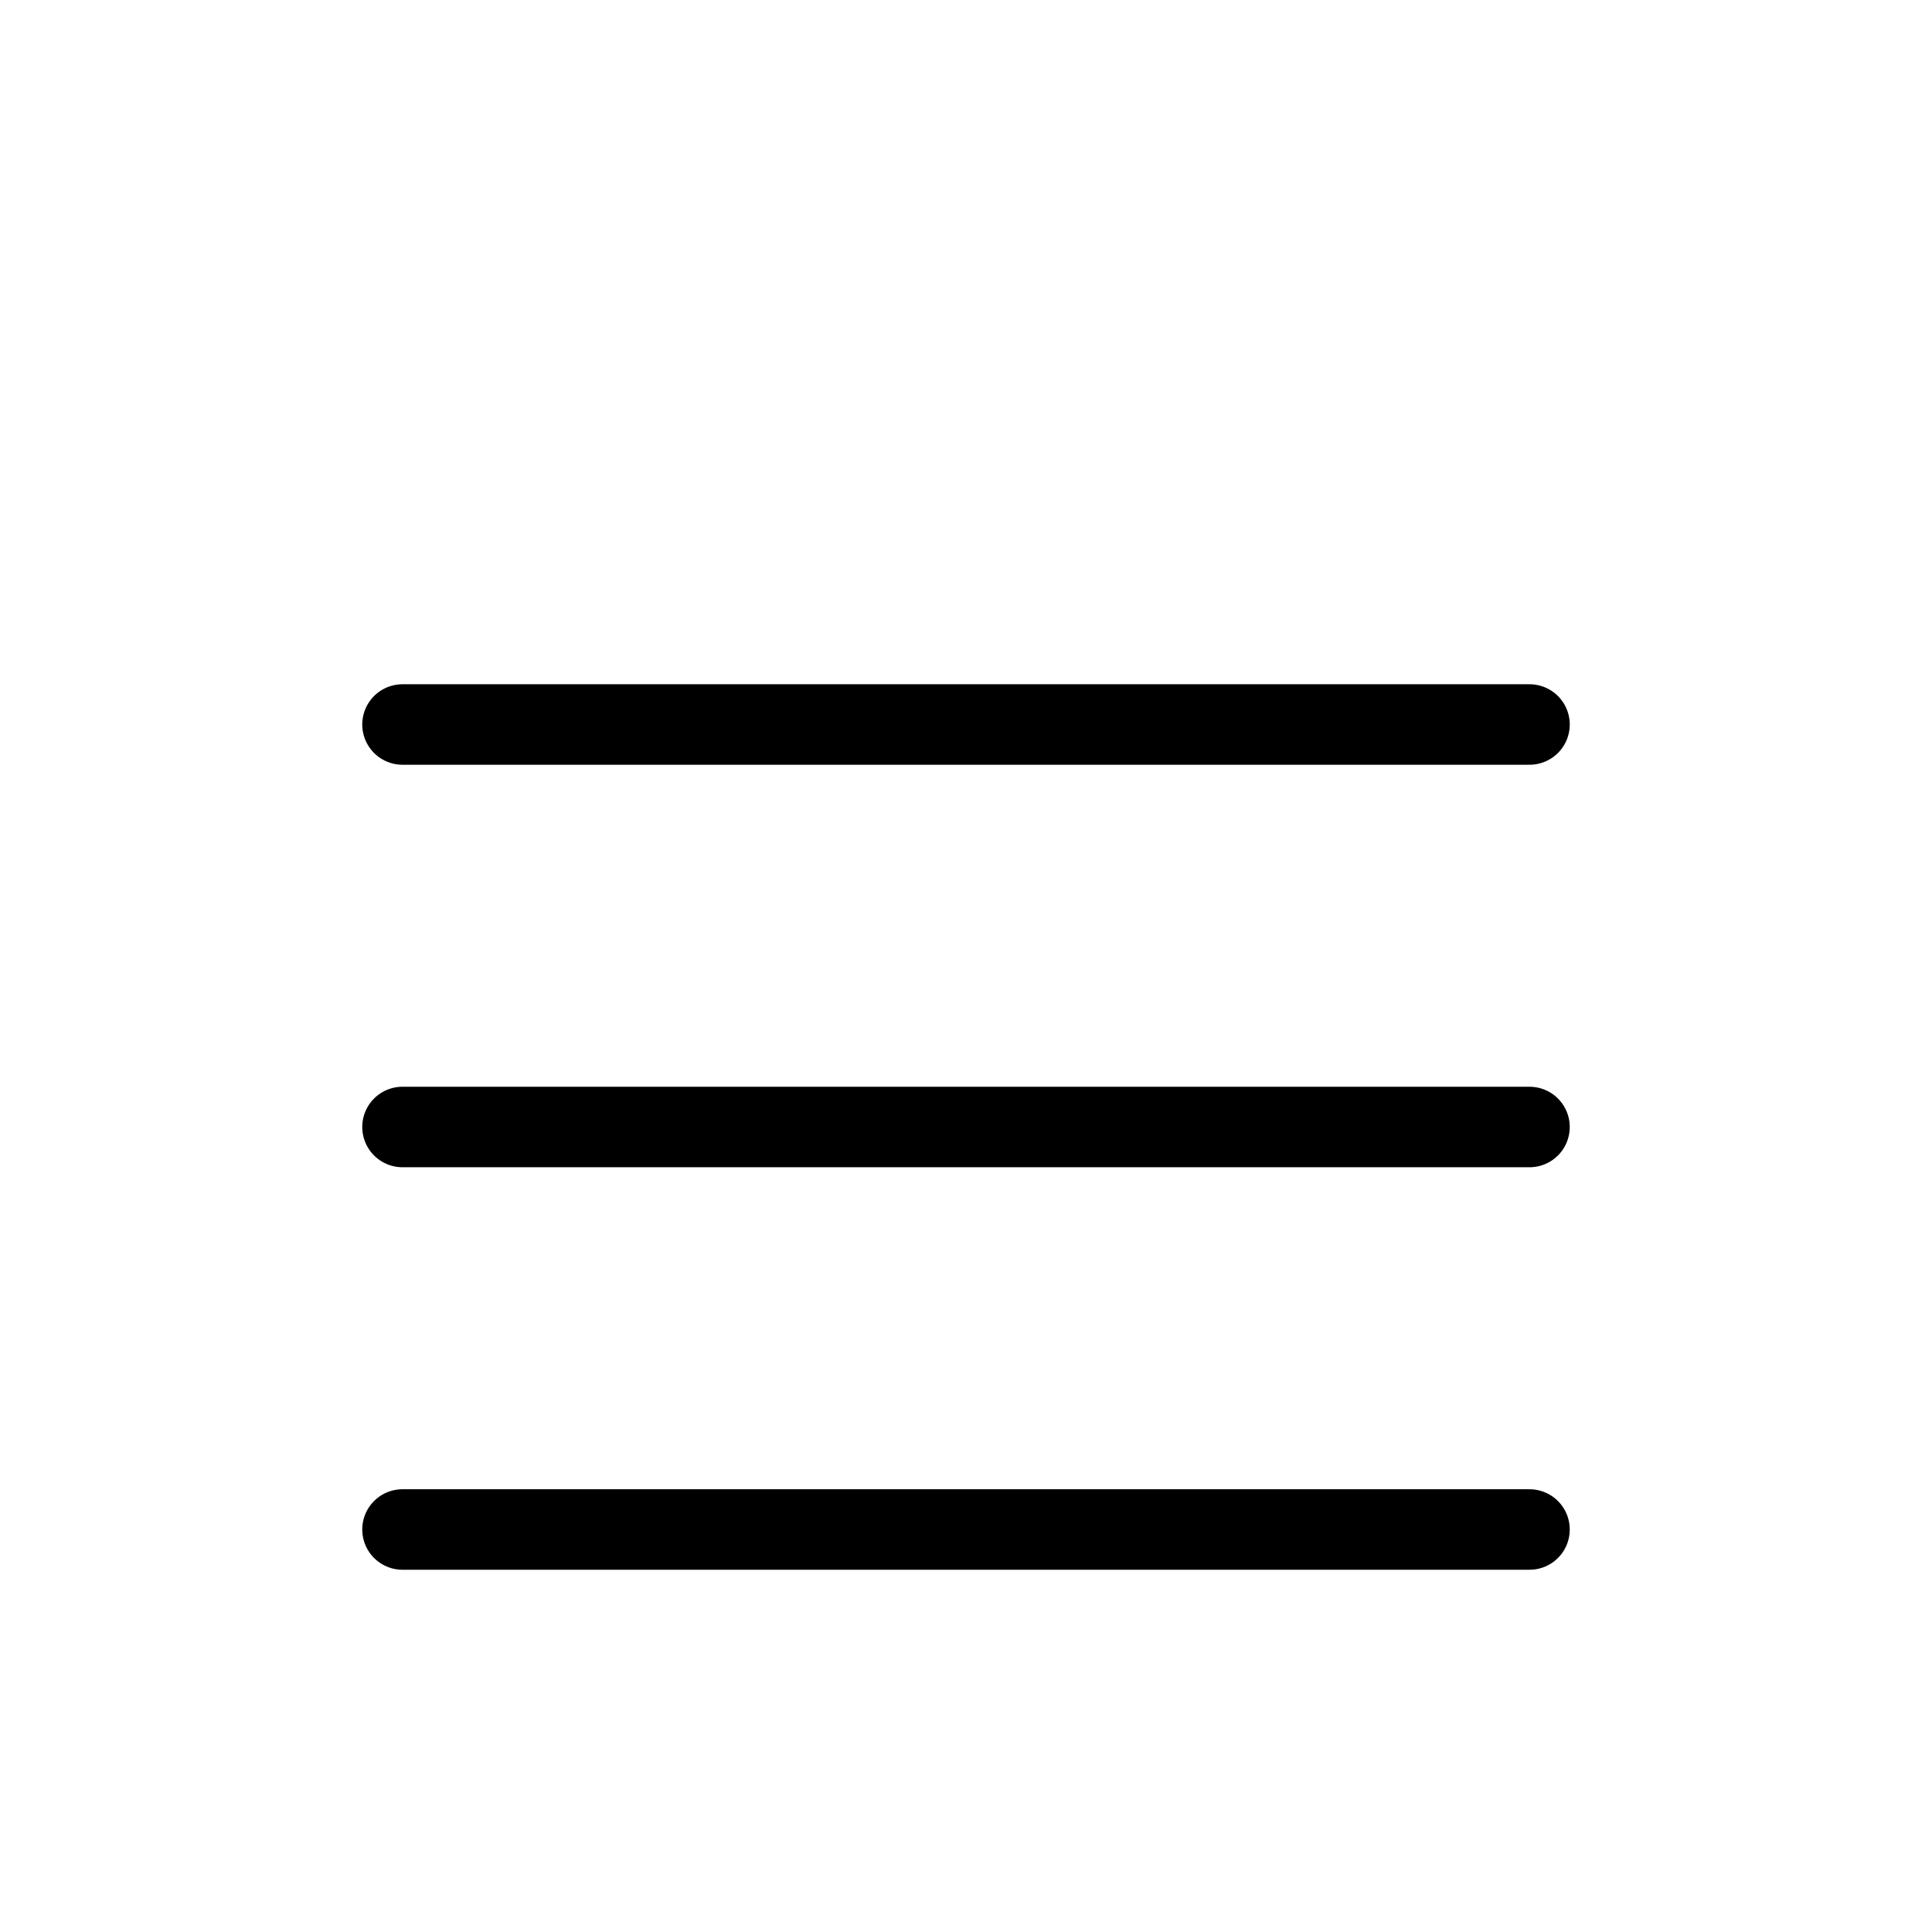
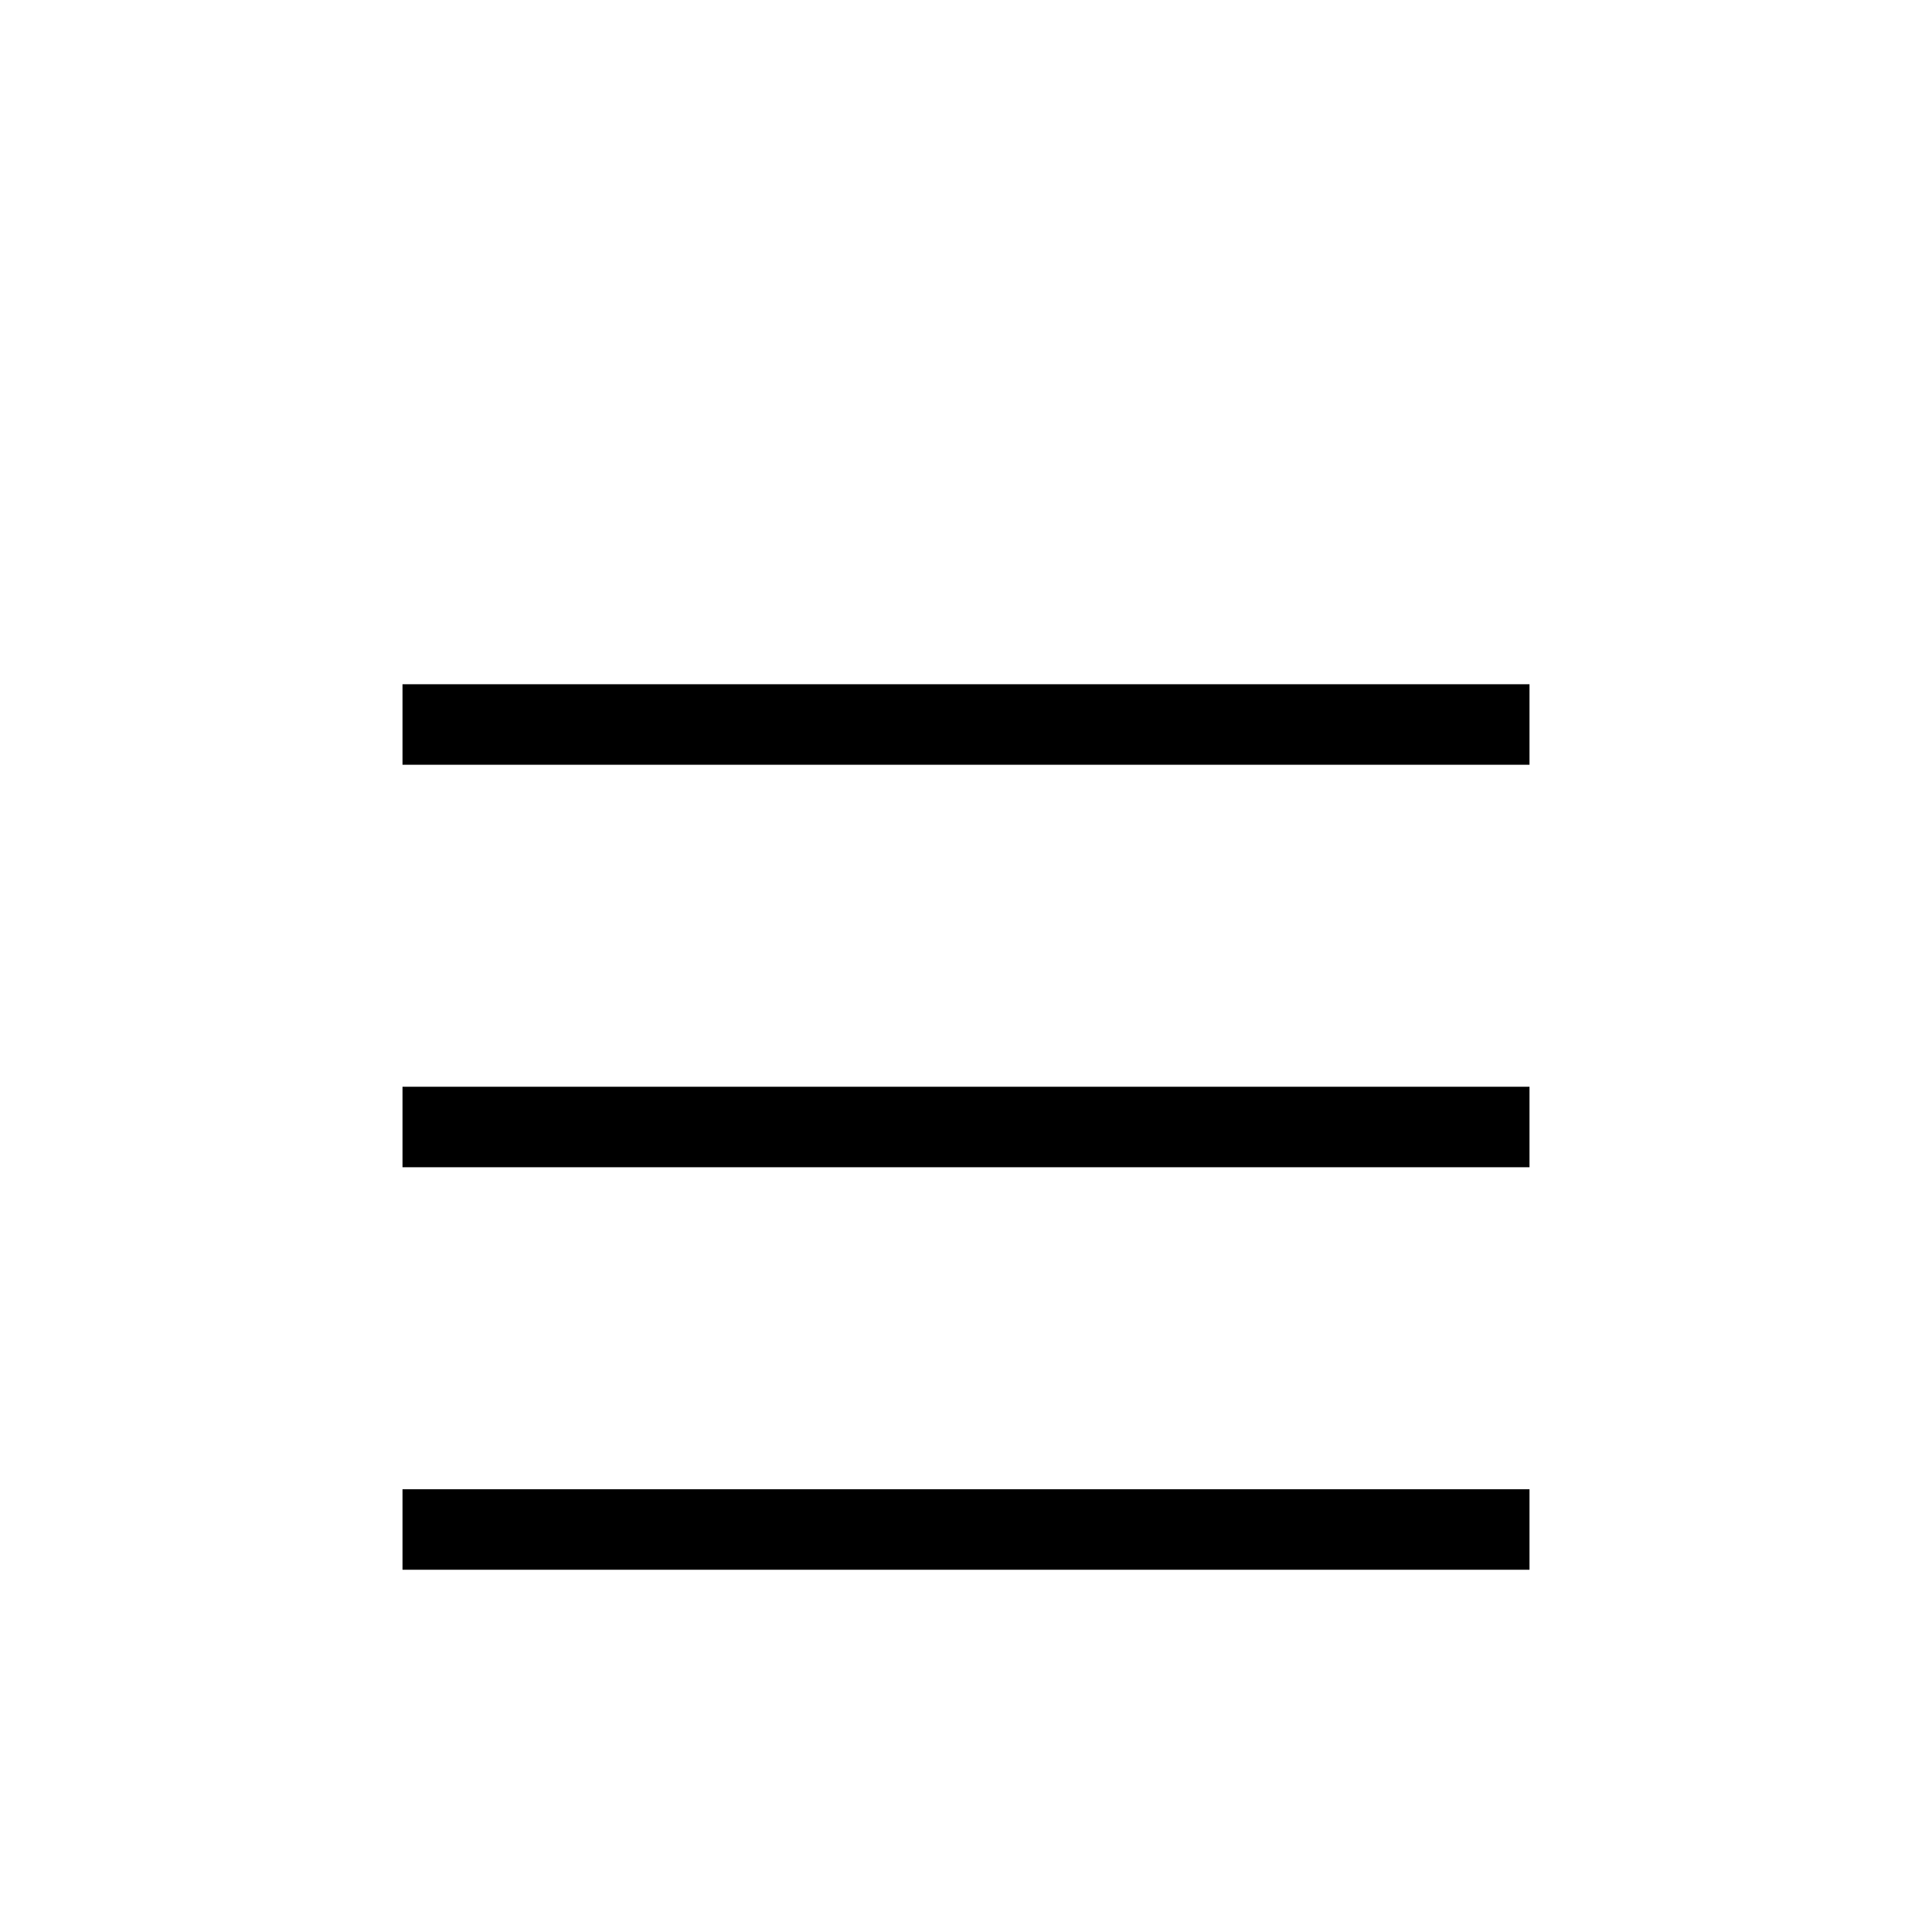
<svg xmlns="http://www.w3.org/2000/svg" width="24" height="24" viewBox="0 0 24 24" fill="none">
-   <path d="M5 9H19" stroke="black" stroke-linecap="round" stroke-linejoin="round" />
-   <path d="M5 14H19" stroke="black" stroke-linecap="round" stroke-linejoin="round" />
-   <path d="M5 19H19" stroke="black" stroke-linecap="round" stroke-linejoin="round" />
+   <path d="M5 9H19" stroke="black" strokeLinecap="round" strokeLinejoin="round" />
+   <path d="M5 14H19" stroke="black" strokeLinecap="round" strokeLinejoin="round" />
+   <path d="M5 19H19" stroke="black" strokeLinecap="round" strokeLinejoin="round" />
</svg>
